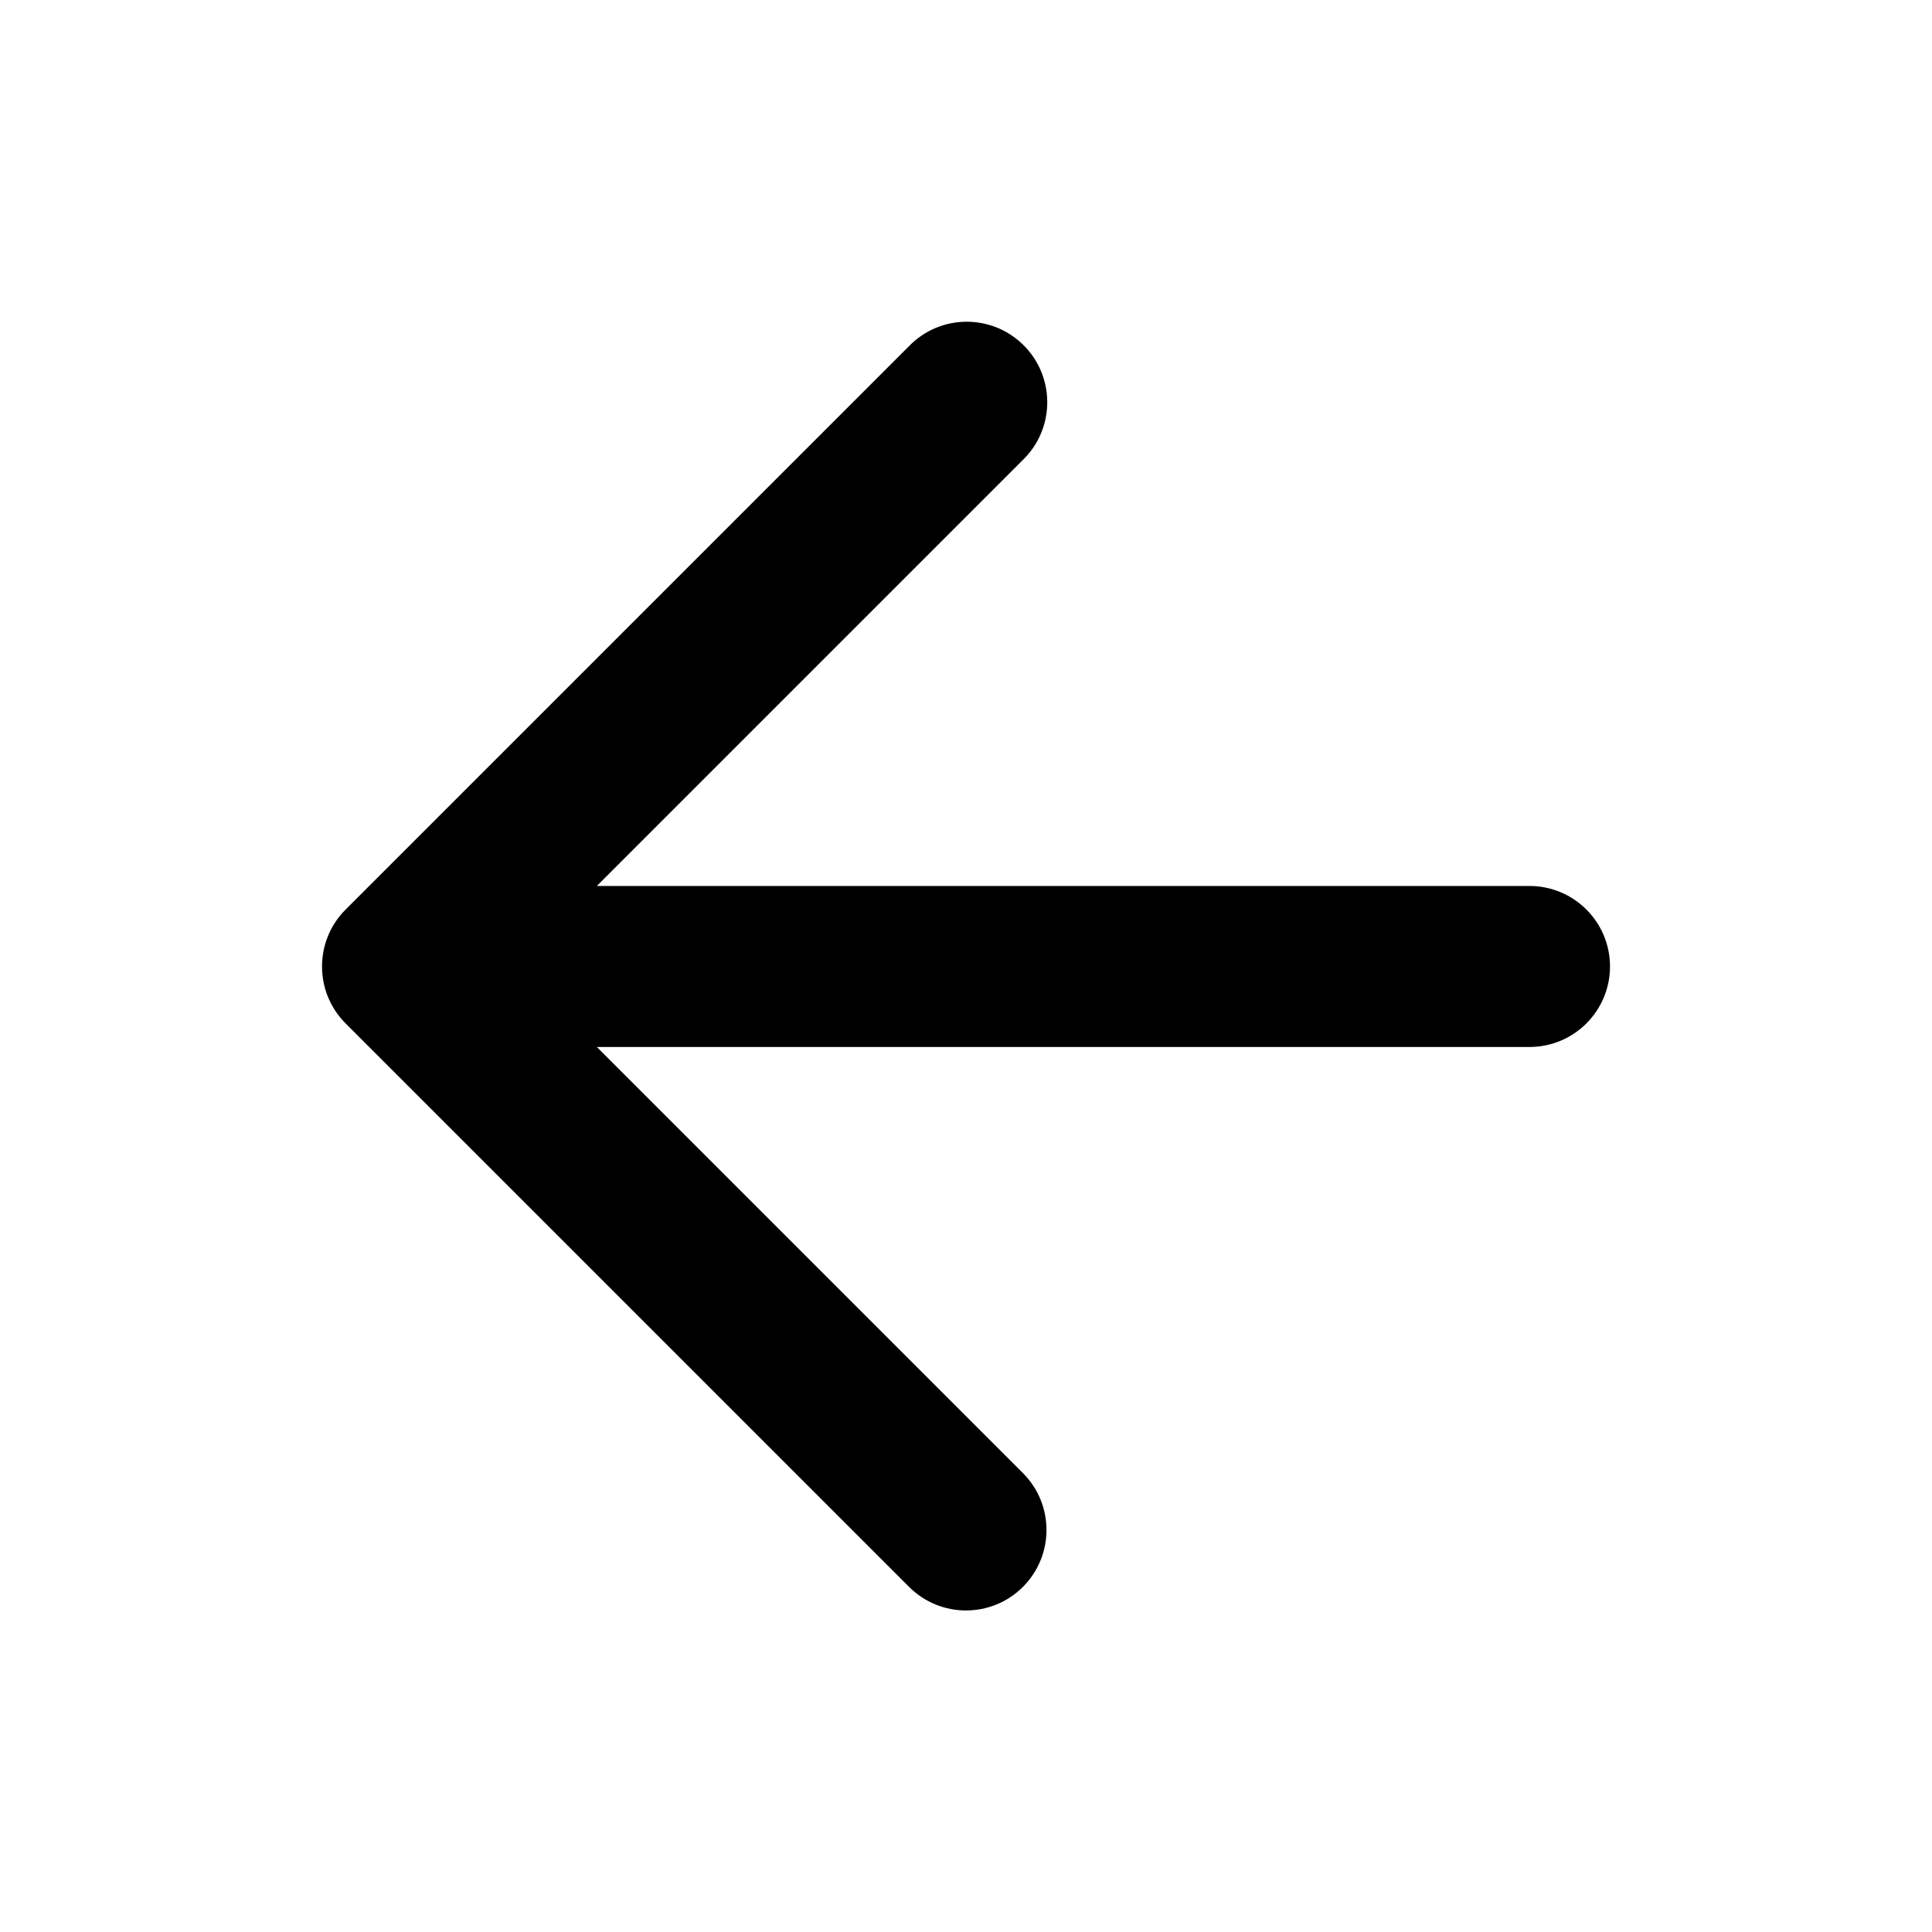
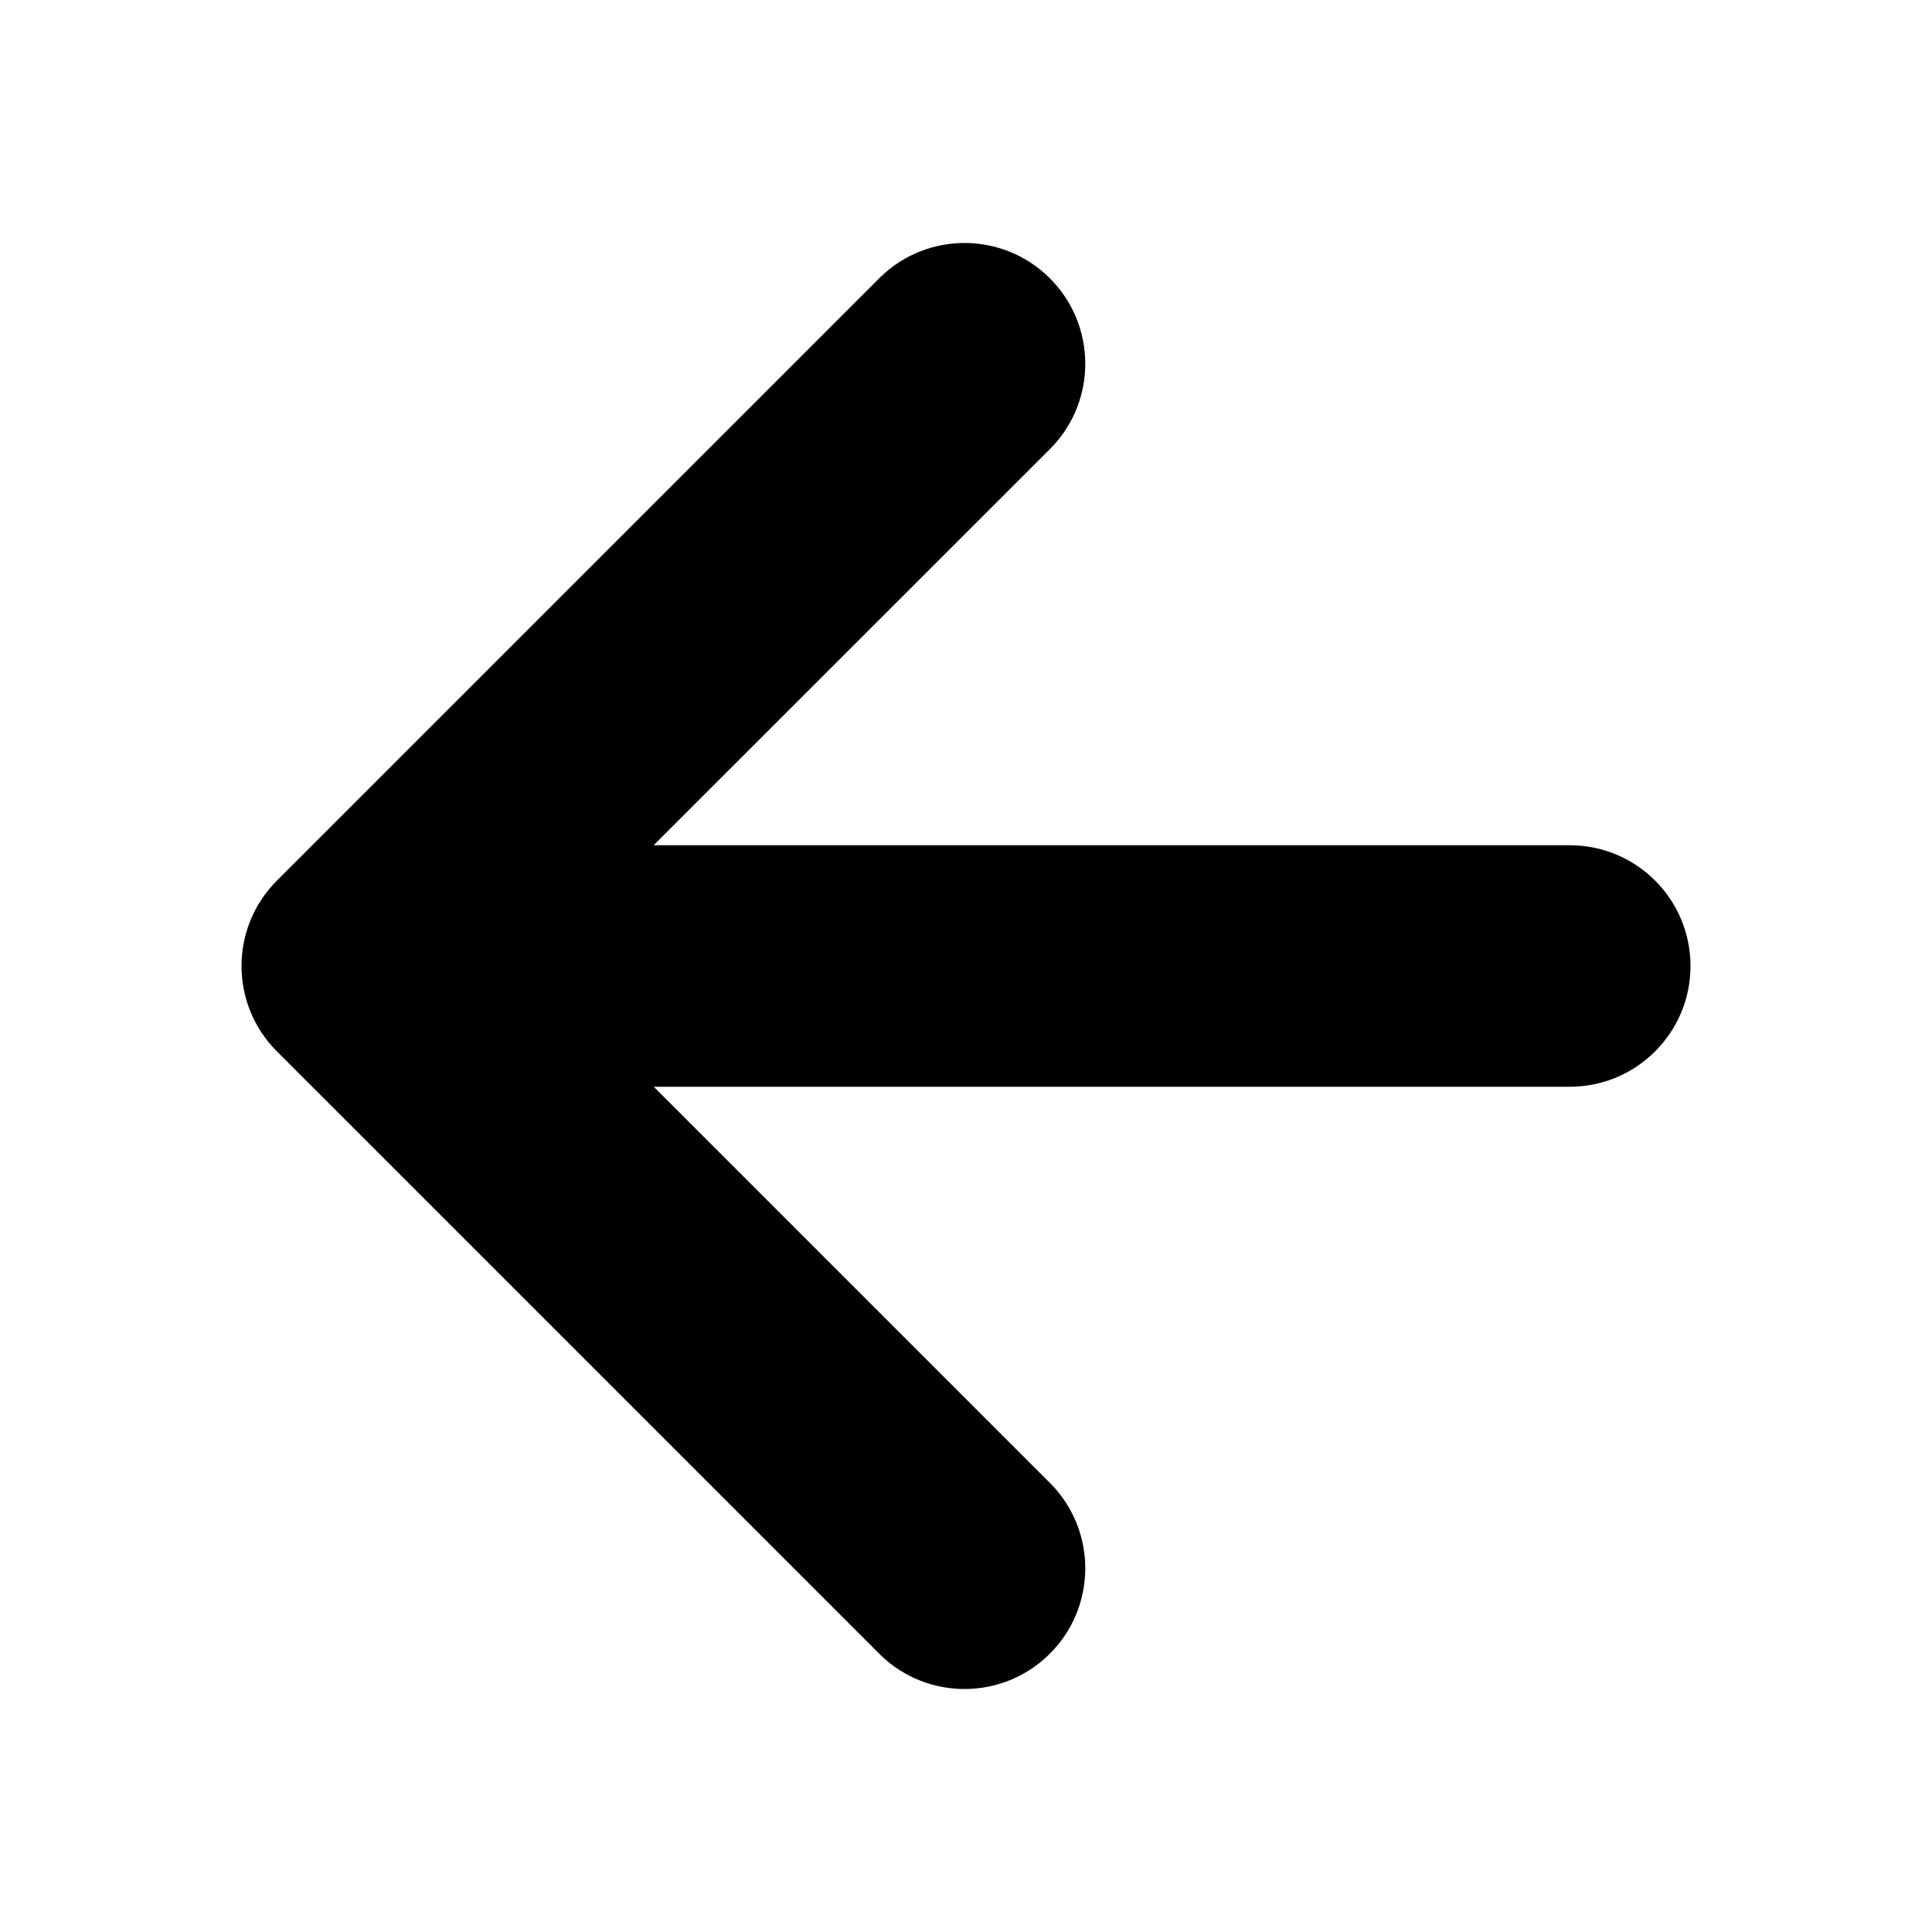
<svg xmlns="http://www.w3.org/2000/svg" viewBox="0 0 24 24">
-   <path d="M12.707 19.713a1 1 0 0 1-1.414 0l-7-7a1 1 0 0 1 0-1.414l7-7a1 1 0 0 1 1.438 1.39l-.024.024-5.293 5.293H19a1 1 0 0 1 0 2H7.414l5.293 5.293a1 1 0 0 1 0 1.414z" />
+   <path d="M21 12a1.5 1.5 0 0 1-1.5 1.5H8.121l4.94 4.94a1.5 1.5 0 0 1-2.122 2.12l-7.5-7.5a1.5 1.5 0 0 1 0-2.12l7.5-7.5a1.5 1.5 0 0 1 2.122 2.12L8.12 10.5H19.5A1.5 1.5 0 0 1 21 12z" />
</svg>
